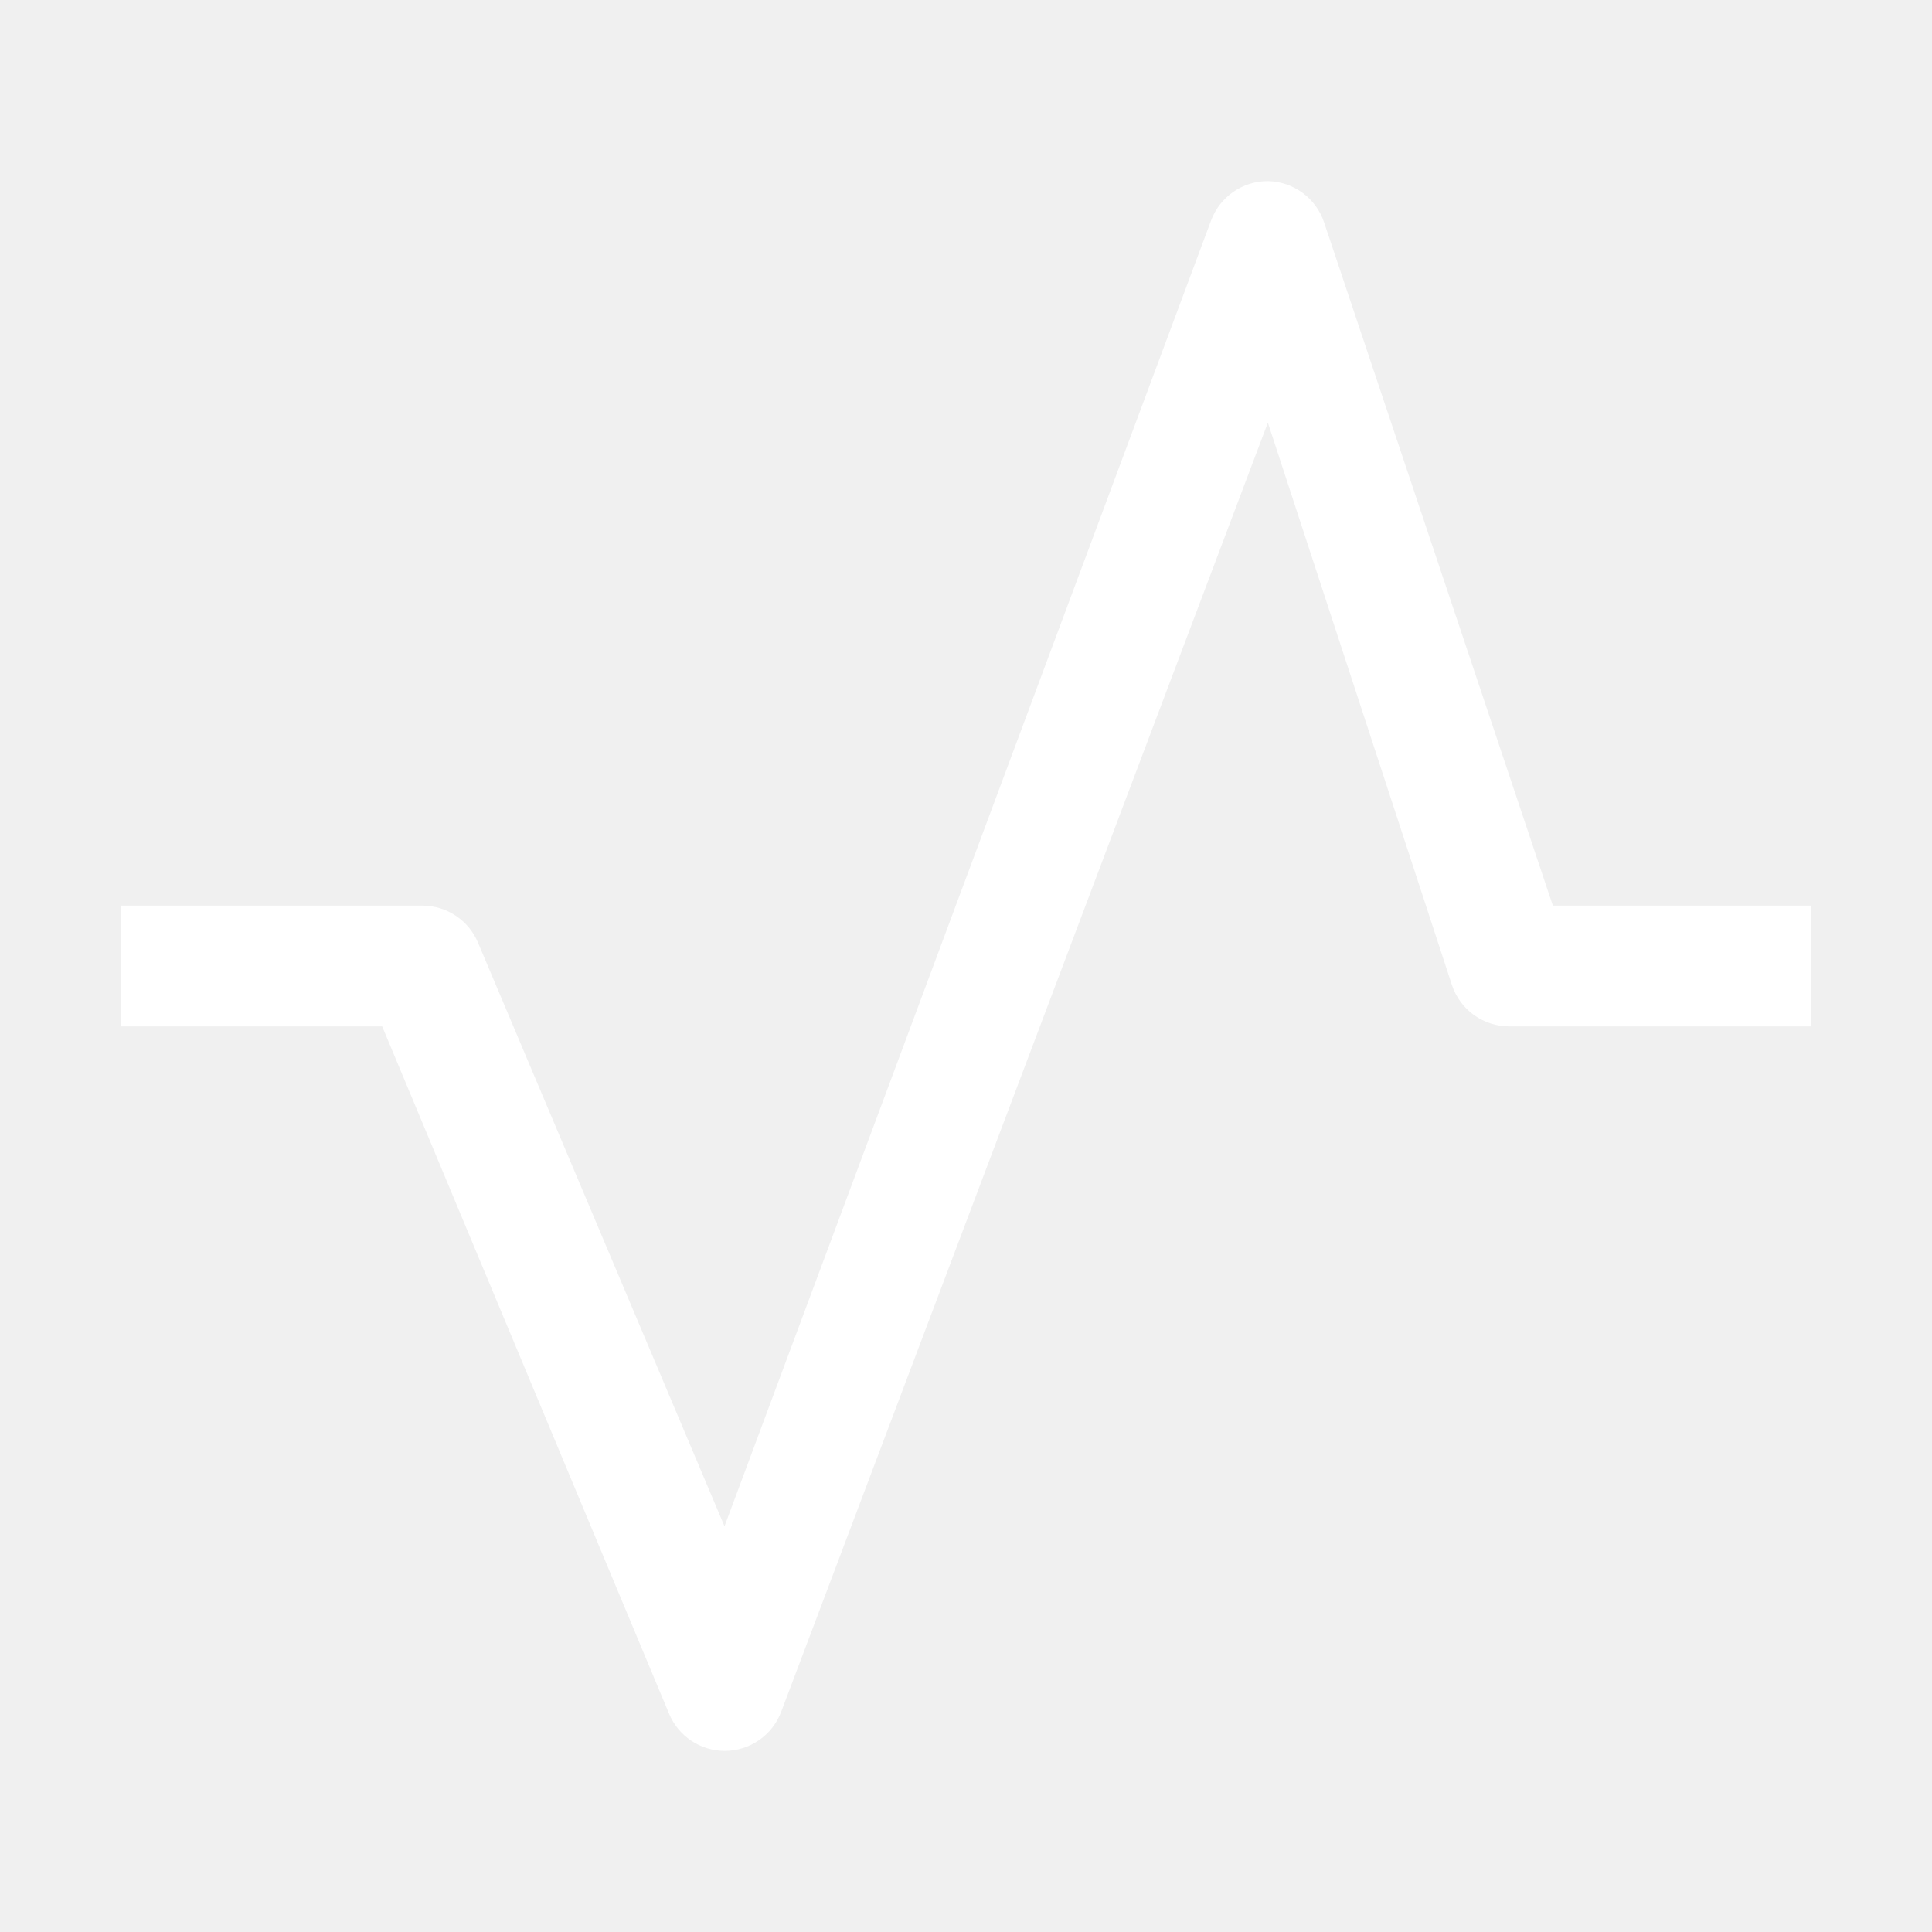
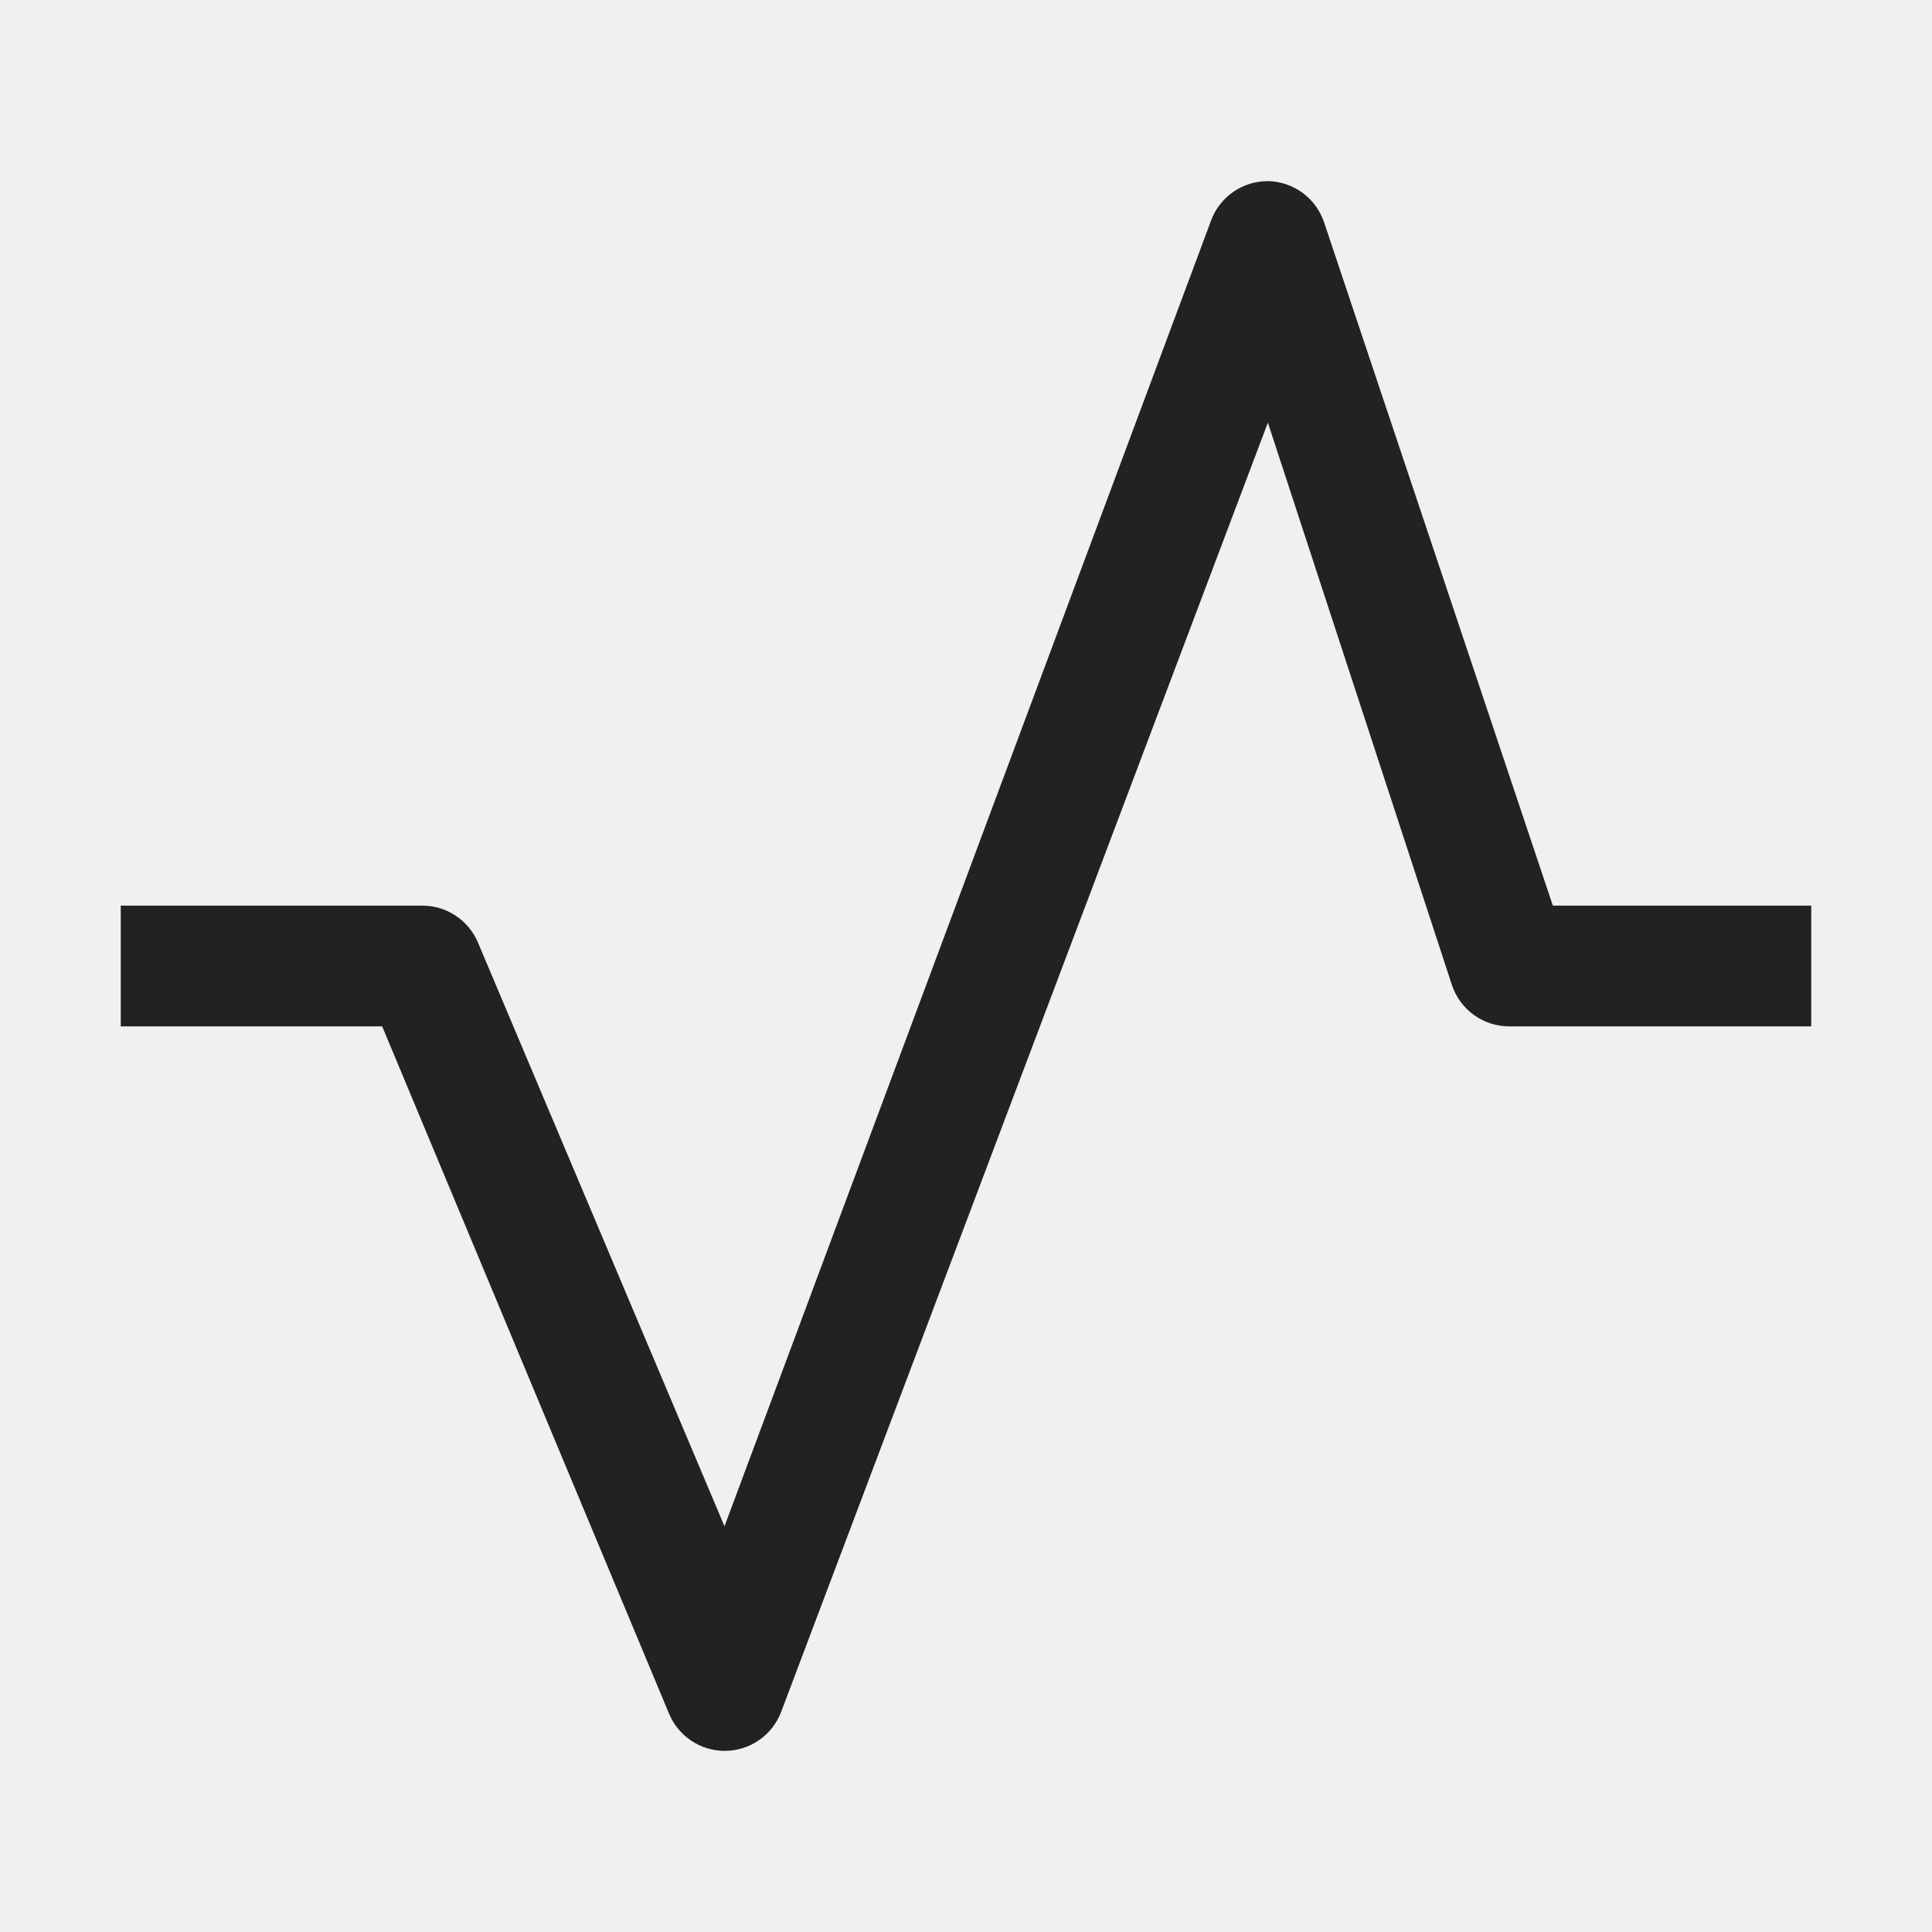
<svg xmlns="http://www.w3.org/2000/svg" viewBox="0 0 32 32">
-   <path d="M12 29a1 1 0 0 1-.92-.62L6.33 17H2v-2h5a1 1 0 0 1 .92.62L12 25.28l8.06-21.63A1 1 0 0 1 21 3a1 1 0 0 1 .93.68L25.72 15H30v2h-5a1 1 0 0 1-.95-.68L21 7l-8.06 21.35A1 1 0 0 1 12 29z" fill="#fff" />
+   <path d="M12 29a1 1 0 0 1-.92-.62L6.33 17H2v-2h5a1 1 0 0 1 .92.62L12 25.28l8.06-21.63A1 1 0 0 1 21 3a1 1 0 0 1 .93.68L25.72 15H30v2h-5a1 1 0 0 1-.95-.68L21 7l-8.06 21.35A1 1 0 0 1 12 29z" fill="#222" />
</svg>
